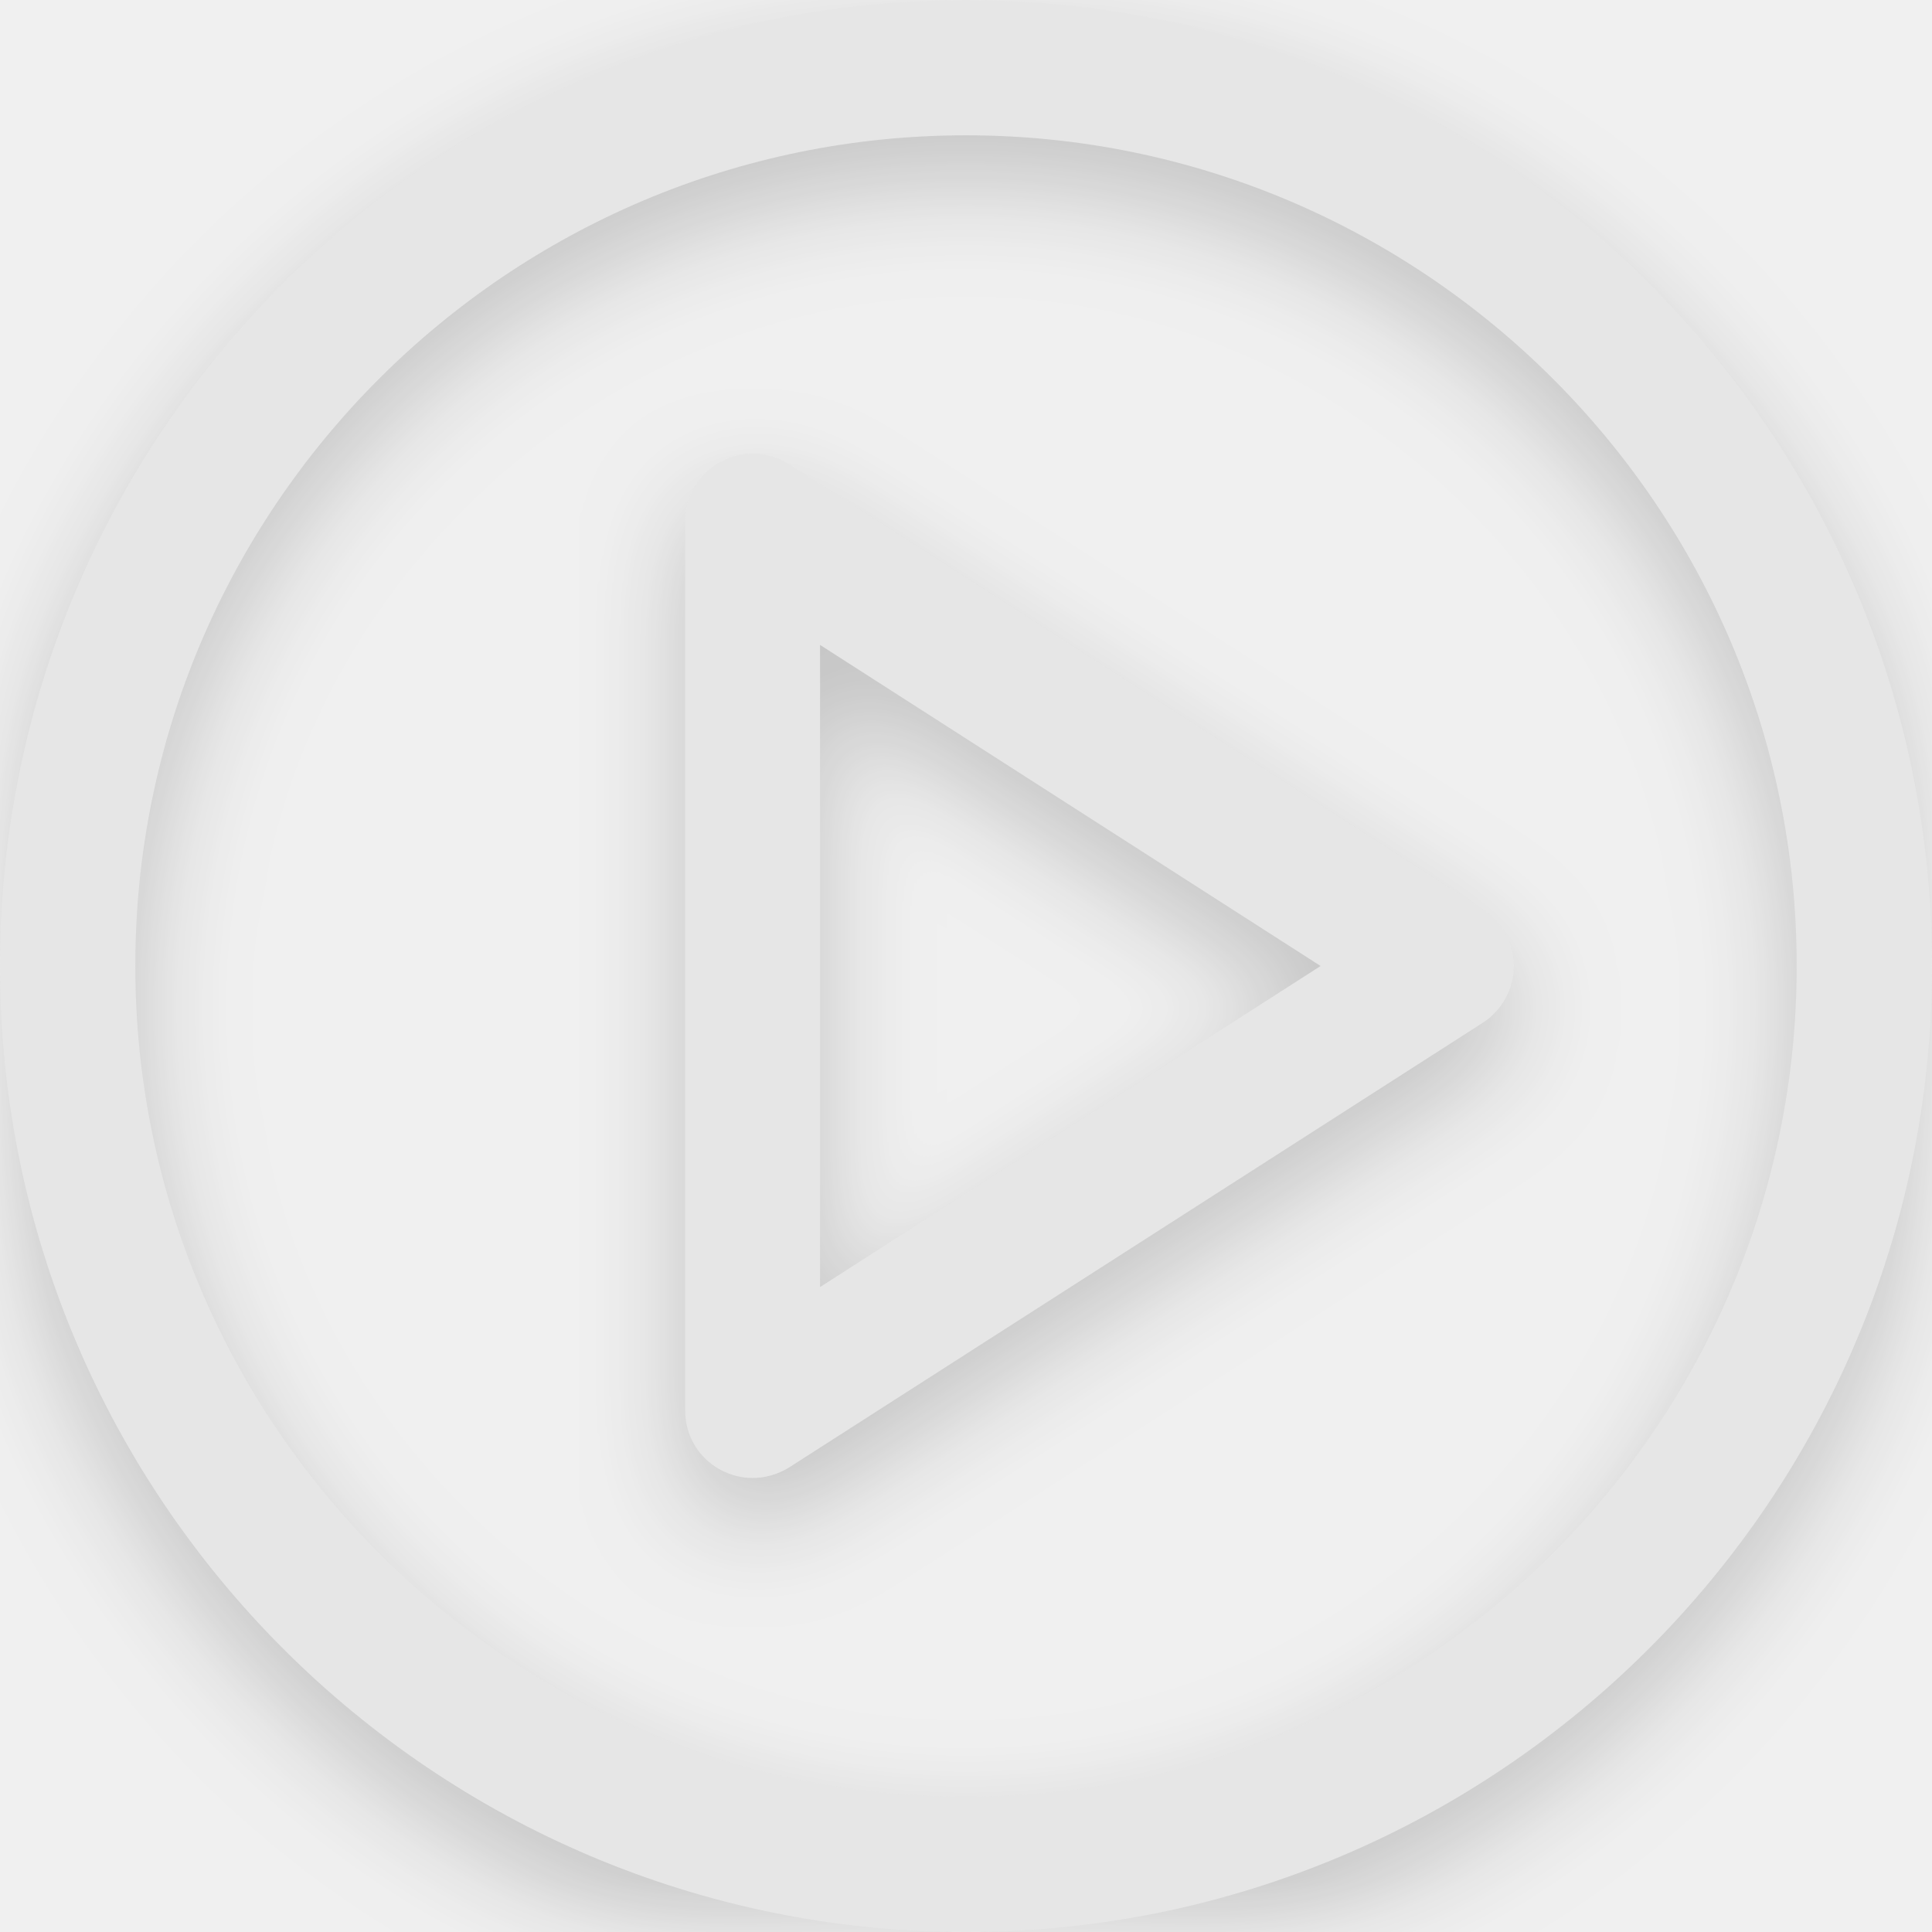
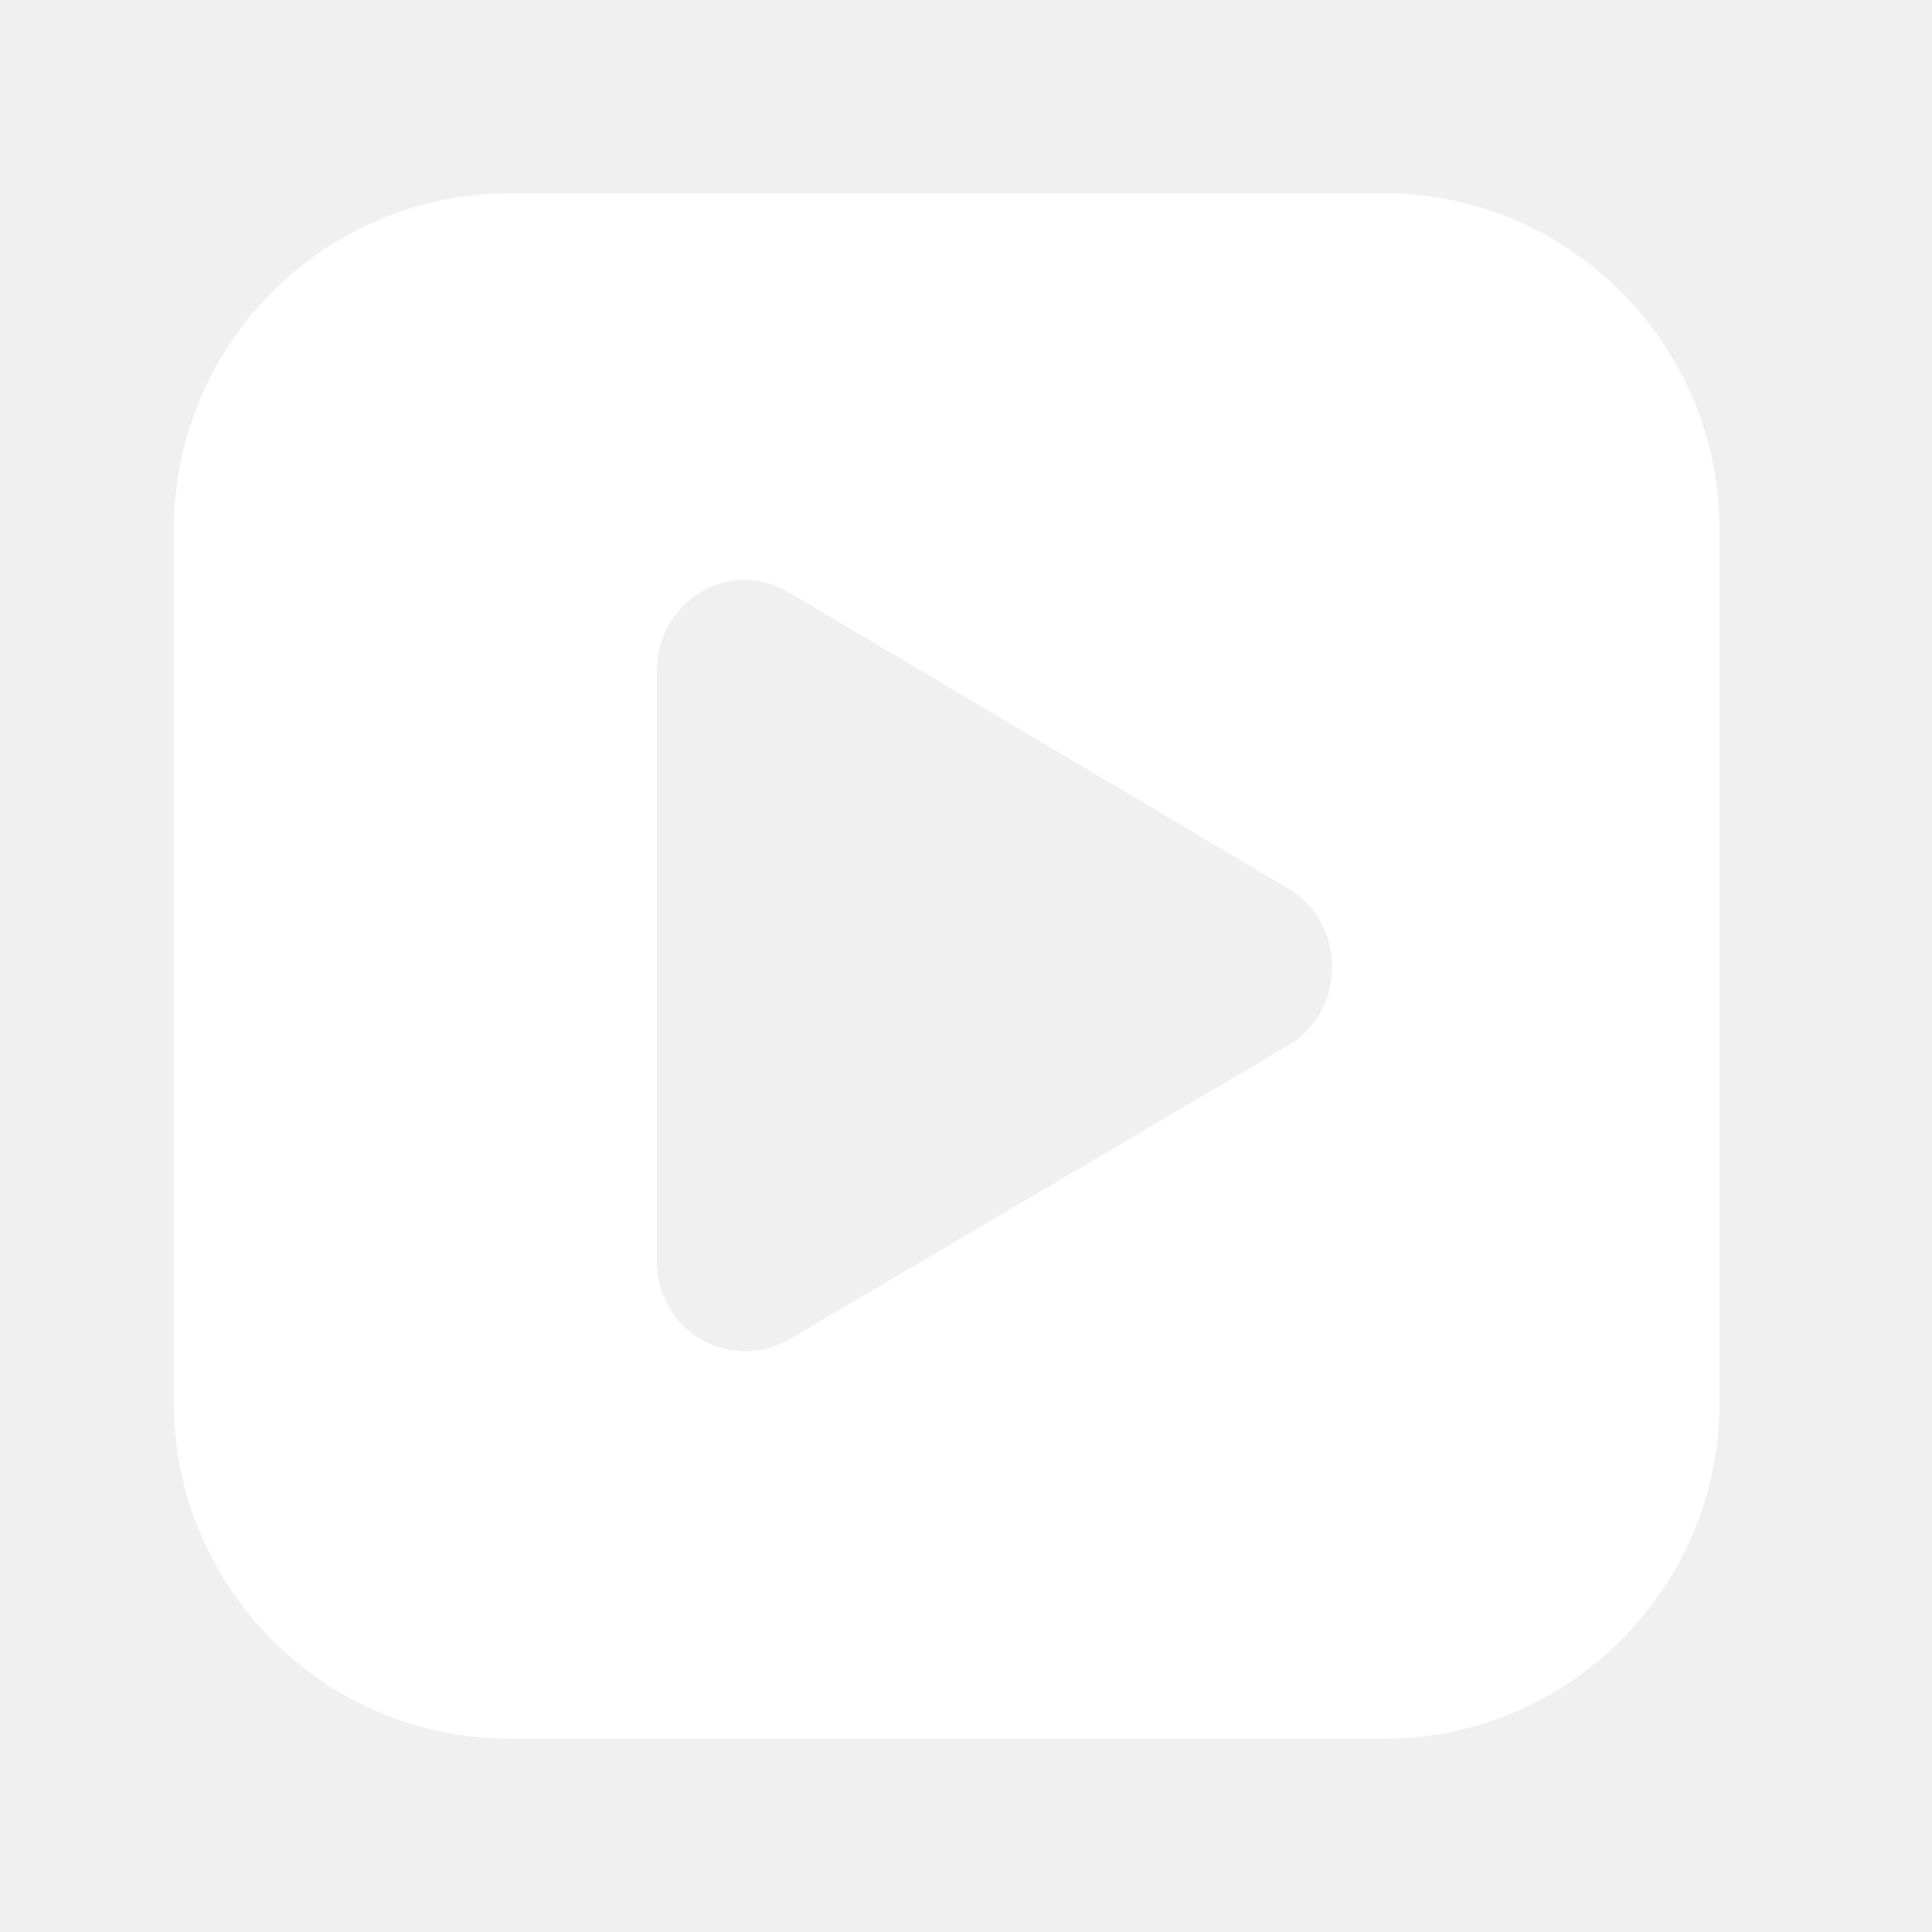
- <svg xmlns="http://www.w3.org/2000/svg" width="182" height="182" viewBox="0 0 182 182" fill="none">
-   <g clip-path="url(#clip0)">
-     <g opacity="0.75" filter="url(#filter0_d)">
-       <path d="M91 0C40.8 0 0 40.8 0 91C0 141.2 40.837 182 91 182C141.2 182 182 141.163 182 91C182 40.8 141.2 0 91 0ZM91 169.255C47.859 169.255 12.745 134.14 12.745 91C12.745 47.859 47.859 12.745 91 12.745C134.14 12.745 169.255 47.859 169.255 91C169.255 134.14 134.14 169.255 91 169.255Z" fill="#E3E3E3" />
-     </g>
-     <g opacity="0.75" filter="url(#filter1_d)">
-       <path d="M139.677 85.649L74.353 43.735C72.384 42.472 69.894 42.397 67.85 43.512C65.807 44.627 64.543 46.782 64.543 49.086V132.877C64.543 135.218 65.807 137.336 67.85 138.451C68.817 138.971 69.857 139.231 70.897 139.231C72.087 139.231 73.276 138.897 74.353 138.228L139.677 96.351C141.498 95.162 142.612 93.155 142.612 91C142.575 88.845 141.498 86.801 139.677 85.649ZM77.251 121.247V60.753L124.405 91L77.251 121.247Z" fill="#E3E3E3" />
-     </g>
+ <svg xmlns="http://www.w3.org/2000/svg" version="1.1" x="0px" y="0px" viewBox="0 0 100 100" style="enable-background:new 0 0 100 100;" xml:space="preserve">
+   <g>
+     <path fill="white" d="M26.4,90h45.2C81.2,90,89,82.2,89,72.6V27.4C89,17.8,81.2,10,71.6,10H26.4C16.8,10,9,17.8,9,27.4v45.2   C9,82.2,16.8,90,26.4,90z M34,34.7c0-3.6,3.8-5.9,6.9-4L66.7,46c3,1.8,3,6.3,0,8.1L40.9,69.3c-3.1,1.8-6.9-0.4-6.9-4V34.7z" />
  </g>
-   <defs>
-     <filter id="filter0_d" x="-10" y="-6" width="202" height="202" filterUnits="userSpaceOnUse" color-interpolation-filters="sRGB">
-       <feFlood flood-opacity="0" result="BackgroundImageFix" />
-       <feColorMatrix in="SourceAlpha" type="matrix" values="0 0 0 0 0 0 0 0 0 0 0 0 0 0 0 0 0 0 127 0" />
-       <feOffset dy="4" />
-       <feGaussianBlur stdDeviation="5" />
-       <feColorMatrix type="matrix" values="0 0 0 0 0 0 0 0 0 0 0 0 0 0 0 0 0 0 0.25 0" />
-       <feBlend mode="normal" in2="BackgroundImageFix" result="effect1_dropShadow" />
-       <feBlend mode="normal" in="SourceGraphic" in2="effect1_dropShadow" result="shape" />
-     </filter>
-     <filter id="filter1_d" x="54.544" y="36.728" width="98.069" height="116.503" filterUnits="userSpaceOnUse" color-interpolation-filters="sRGB">
-       <feFlood flood-opacity="0" result="BackgroundImageFix" />
-       <feColorMatrix in="SourceAlpha" type="matrix" values="0 0 0 0 0 0 0 0 0 0 0 0 0 0 0 0 0 0 127 0" />
-       <feOffset dy="4" />
-       <feGaussianBlur stdDeviation="5" />
-       <feColorMatrix type="matrix" values="0 0 0 0 0 0 0 0 0 0 0 0 0 0 0 0 0 0 0.25 0" />
-       <feBlend mode="normal" in2="BackgroundImageFix" result="effect1_dropShadow" />
-       <feBlend mode="normal" in="SourceGraphic" in2="effect1_dropShadow" result="shape" />
-     </filter>
-     <clipPath id="clip0">
-       <rect width="182" height="182" fill="white" />
-     </clipPath>
-   </defs>
</svg>
